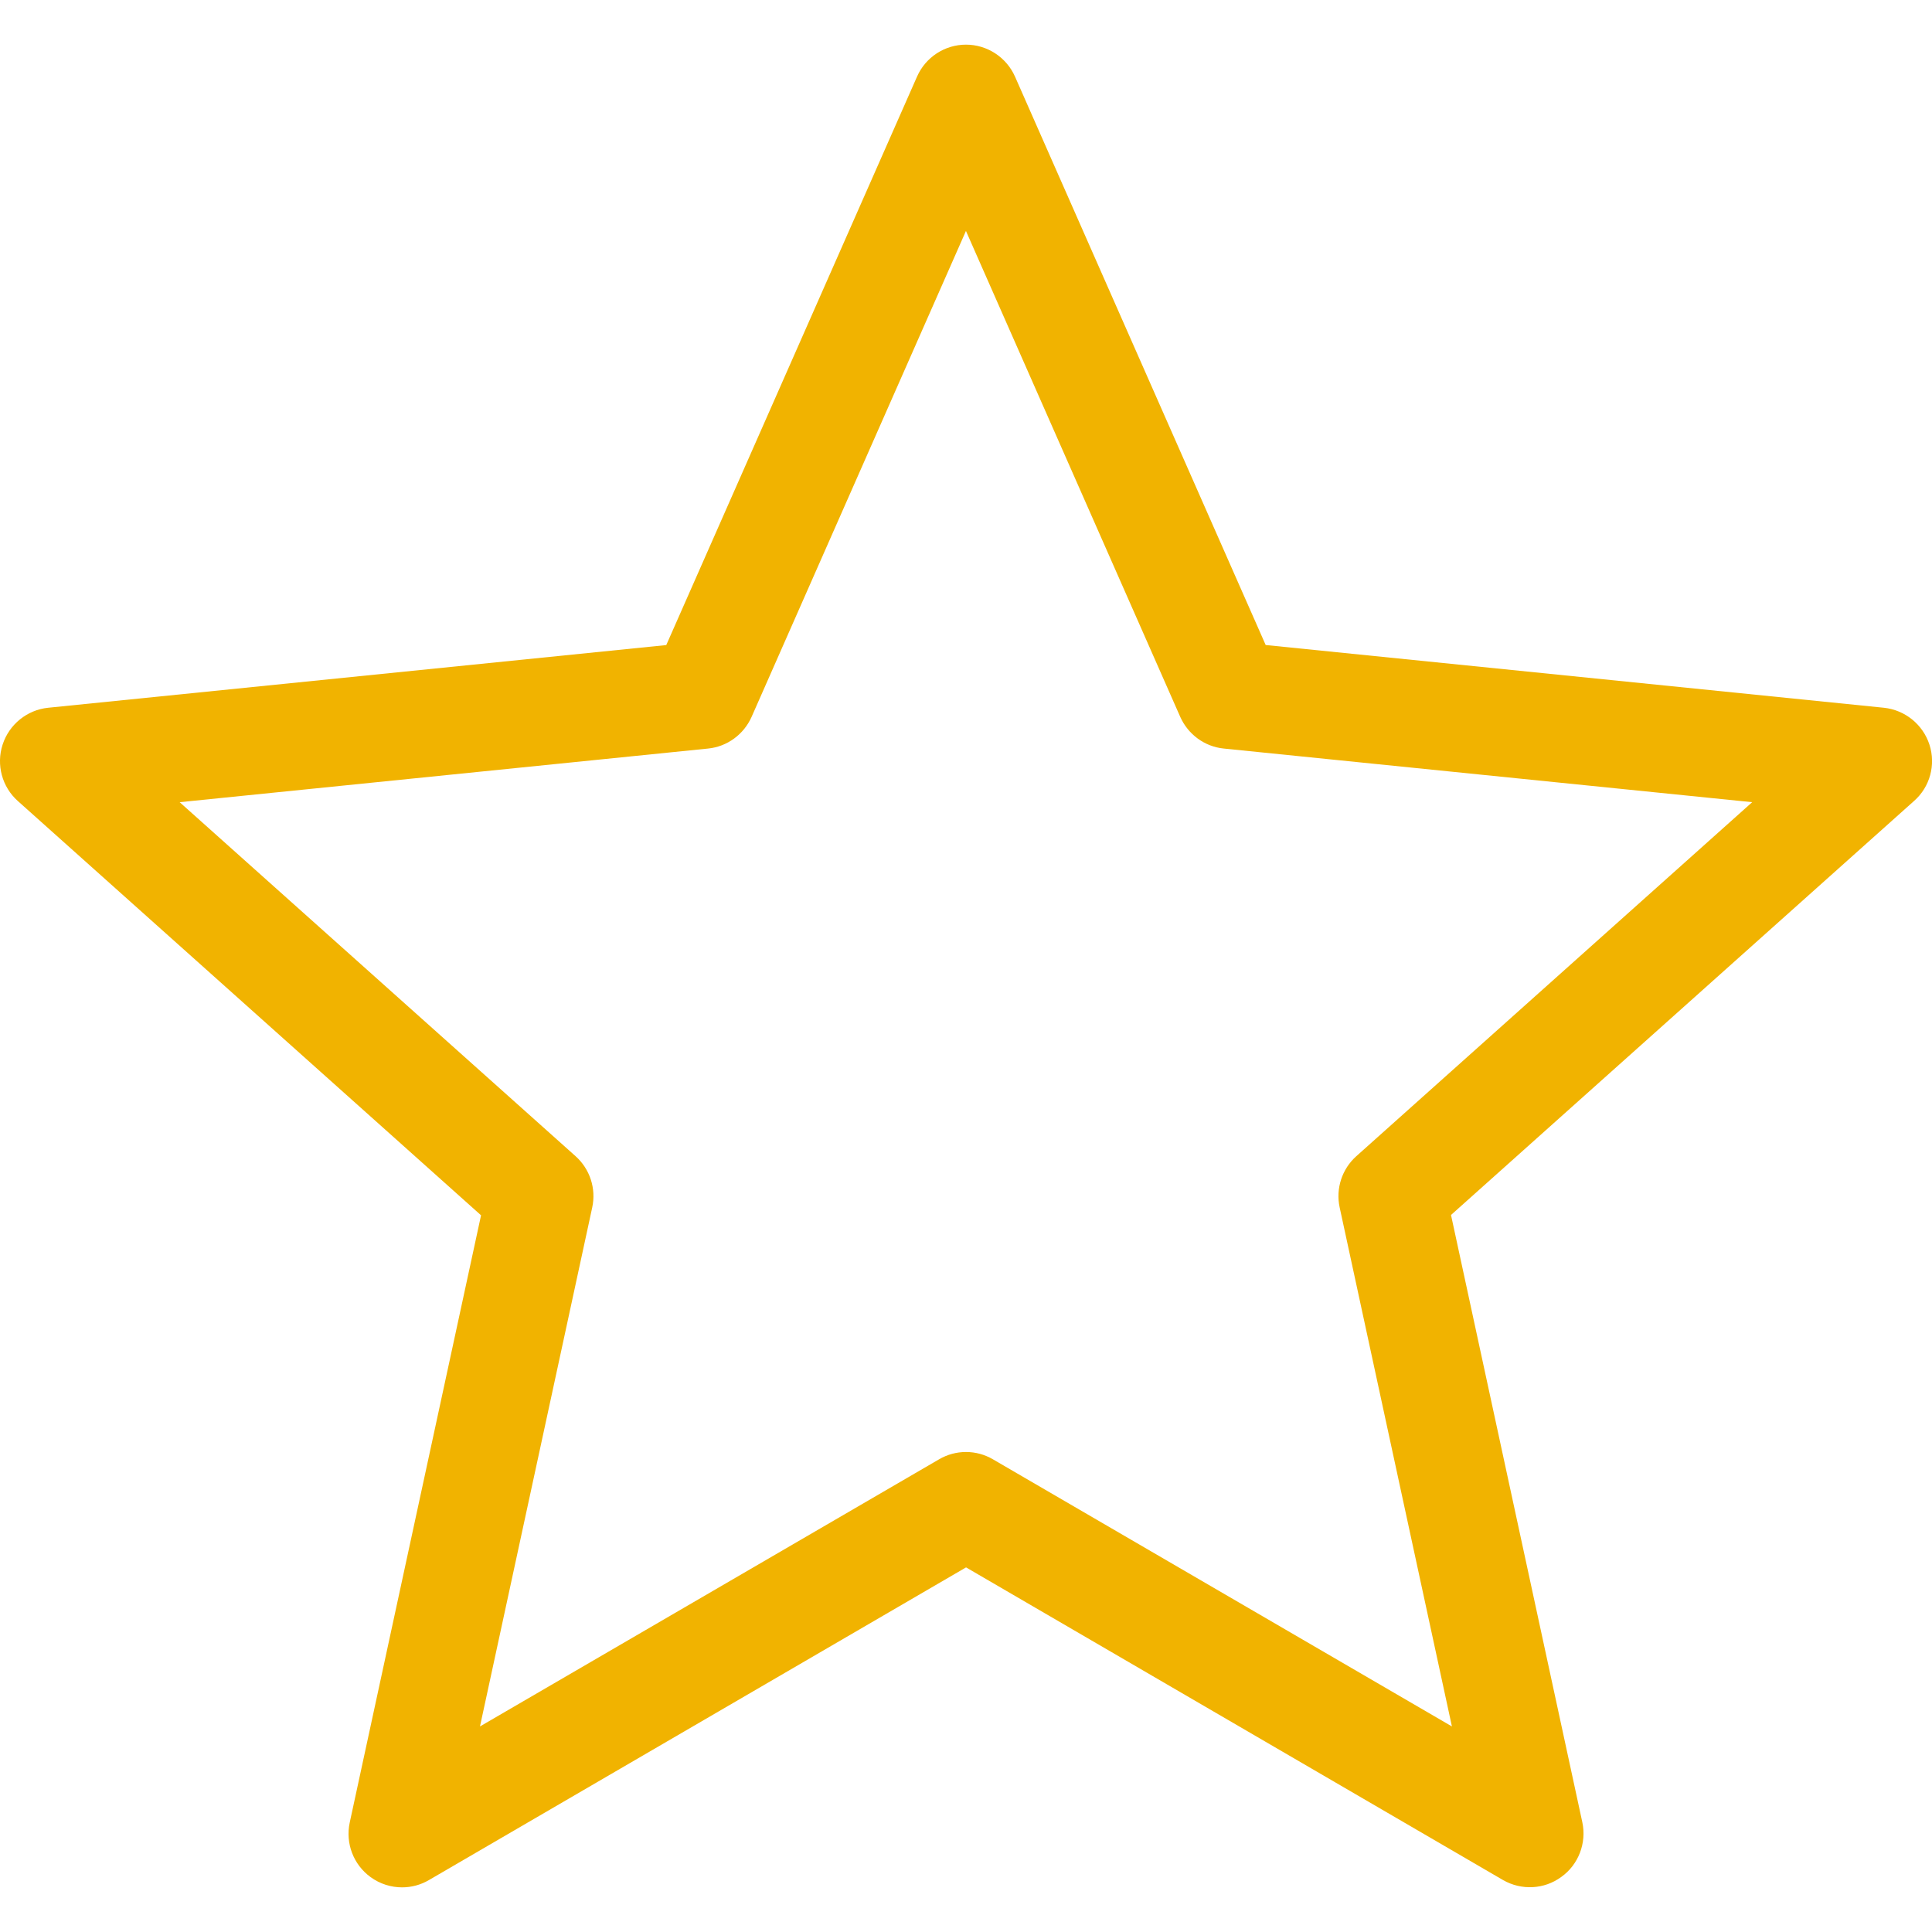
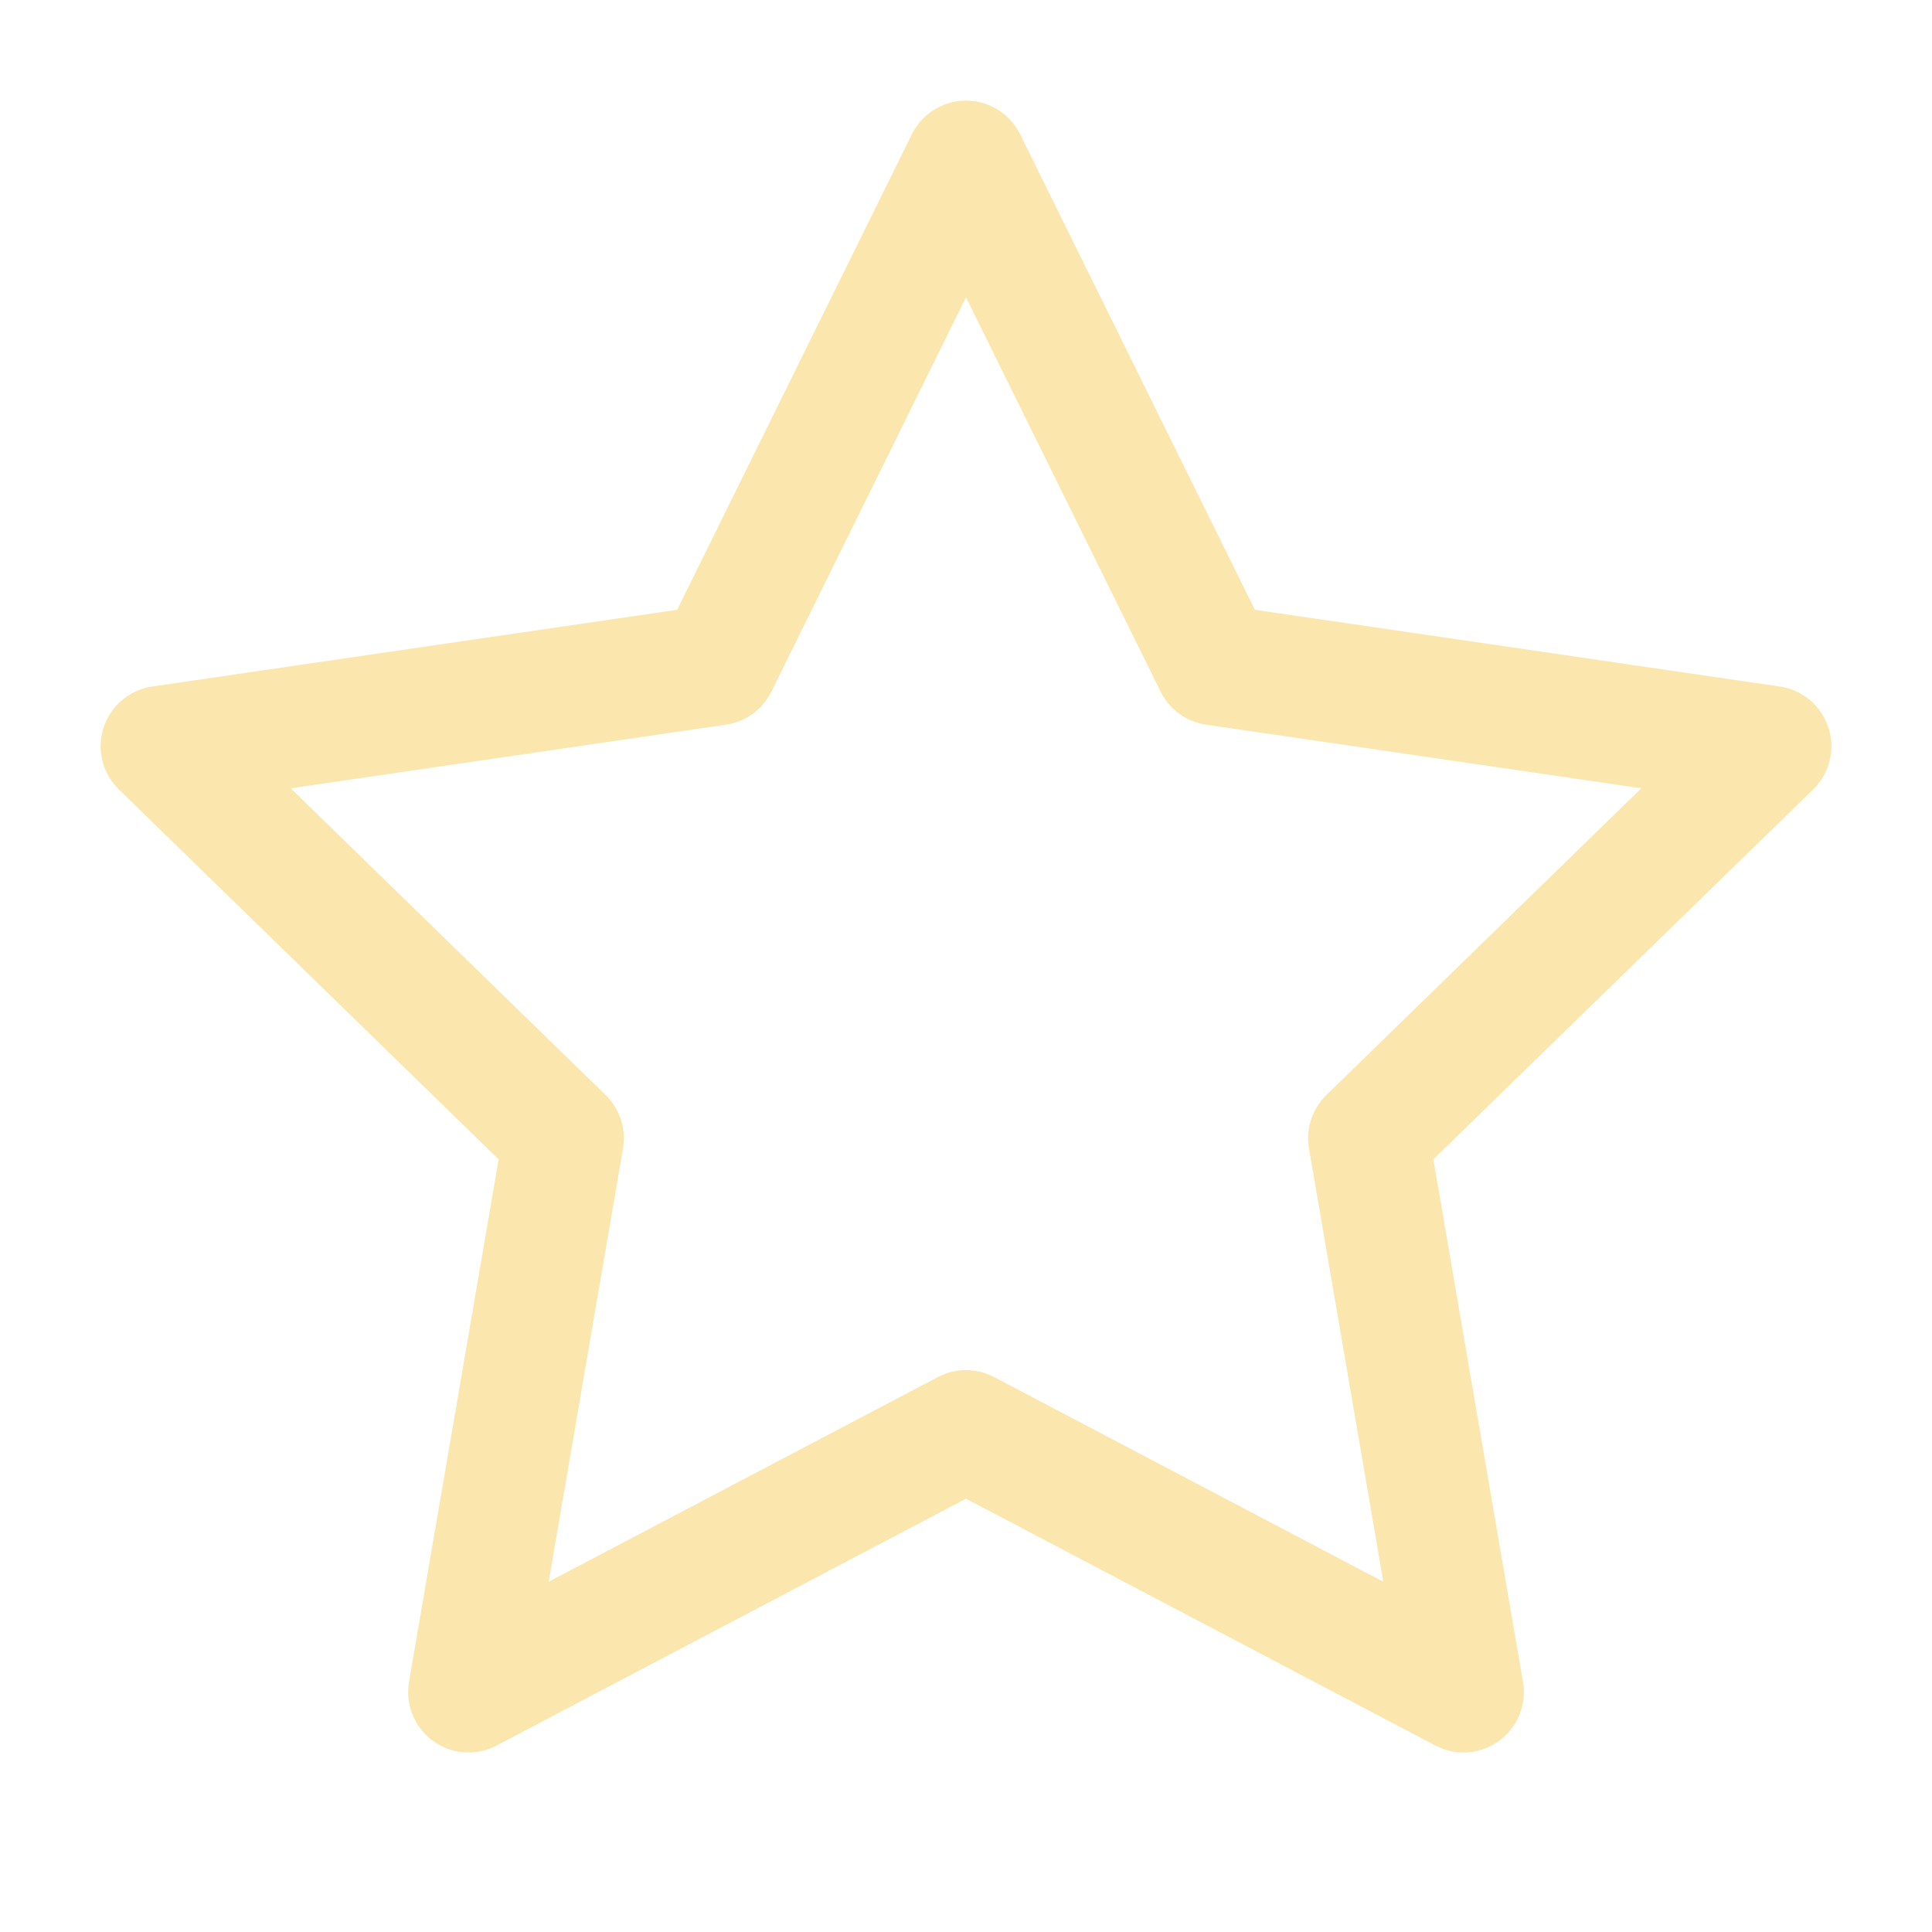
- <svg xmlns="http://www.w3.org/2000/svg" fill="#F1B300" version="1.1" id="Capa_1" width="800px" height="800px" viewBox="0 0 36.09 36.09" xml:space="preserve">
-   <g id="SVGRepo_bgCarrier" stroke-width="0" />
-   <g id="SVGRepo_tracerCarrier" stroke-linecap="round" stroke-linejoin="round" />
-   <g id="SVGRepo_iconCarrier">
-     <g>
-       <path d="M36.042,13.909c-0.123-0.377-0.456-0.646-0.85-0.688l-11.549-1.172L18.96,1.43c-0.16-0.36-0.519-0.596-0.915-0.596 s-0.755,0.234-0.915,0.598L12.446,12.05L0.899,13.221c-0.394,0.04-0.728,0.312-0.85,0.688c-0.123,0.377-0.011,0.791,0.285,1.055 l8.652,7.738L6.533,34.045c-0.083,0.387,0.069,0.787,0.39,1.02c0.175,0.127,0.381,0.191,0.588,0.191 c0.173,0,0.347-0.045,0.503-0.137l10.032-5.84l10.03,5.84c0.342,0.197,0.77,0.178,1.091-0.059c0.32-0.229,0.474-0.633,0.391-1.02 l-2.453-11.344l8.653-7.737C36.052,14.699,36.165,14.285,36.042,13.909z M25.336,21.598c-0.268,0.24-0.387,0.605-0.311,0.957 l2.097,9.695l-8.574-4.99c-0.311-0.182-0.695-0.182-1.006,0l-8.576,4.99l2.097-9.695c0.076-0.352-0.043-0.717-0.311-0.957 l-7.396-6.613l9.87-1.002c0.358-0.035,0.668-0.264,0.814-0.592l4.004-9.077l4.003,9.077c0.146,0.328,0.456,0.557,0.814,0.592 l9.87,1.002L25.336,21.598z" />
-     </g>
-   </g>
+ <svg xmlns="http://www.w3.org/2000/svg" opacity="0.32" width="24" height="24" viewBox="0 0 24 24" fill="none" stroke="#f1b300" stroke-width="1.5" stroke-linecap="round" stroke-linejoin="round">
+   <polygon points="12 2 15.09 8.26 22 9.27 17 14.14 18.18 21.02 12 17.77 5.82 21.02 7 14.14 2 9.27 8.91 8.26 12 2" />
</svg>
